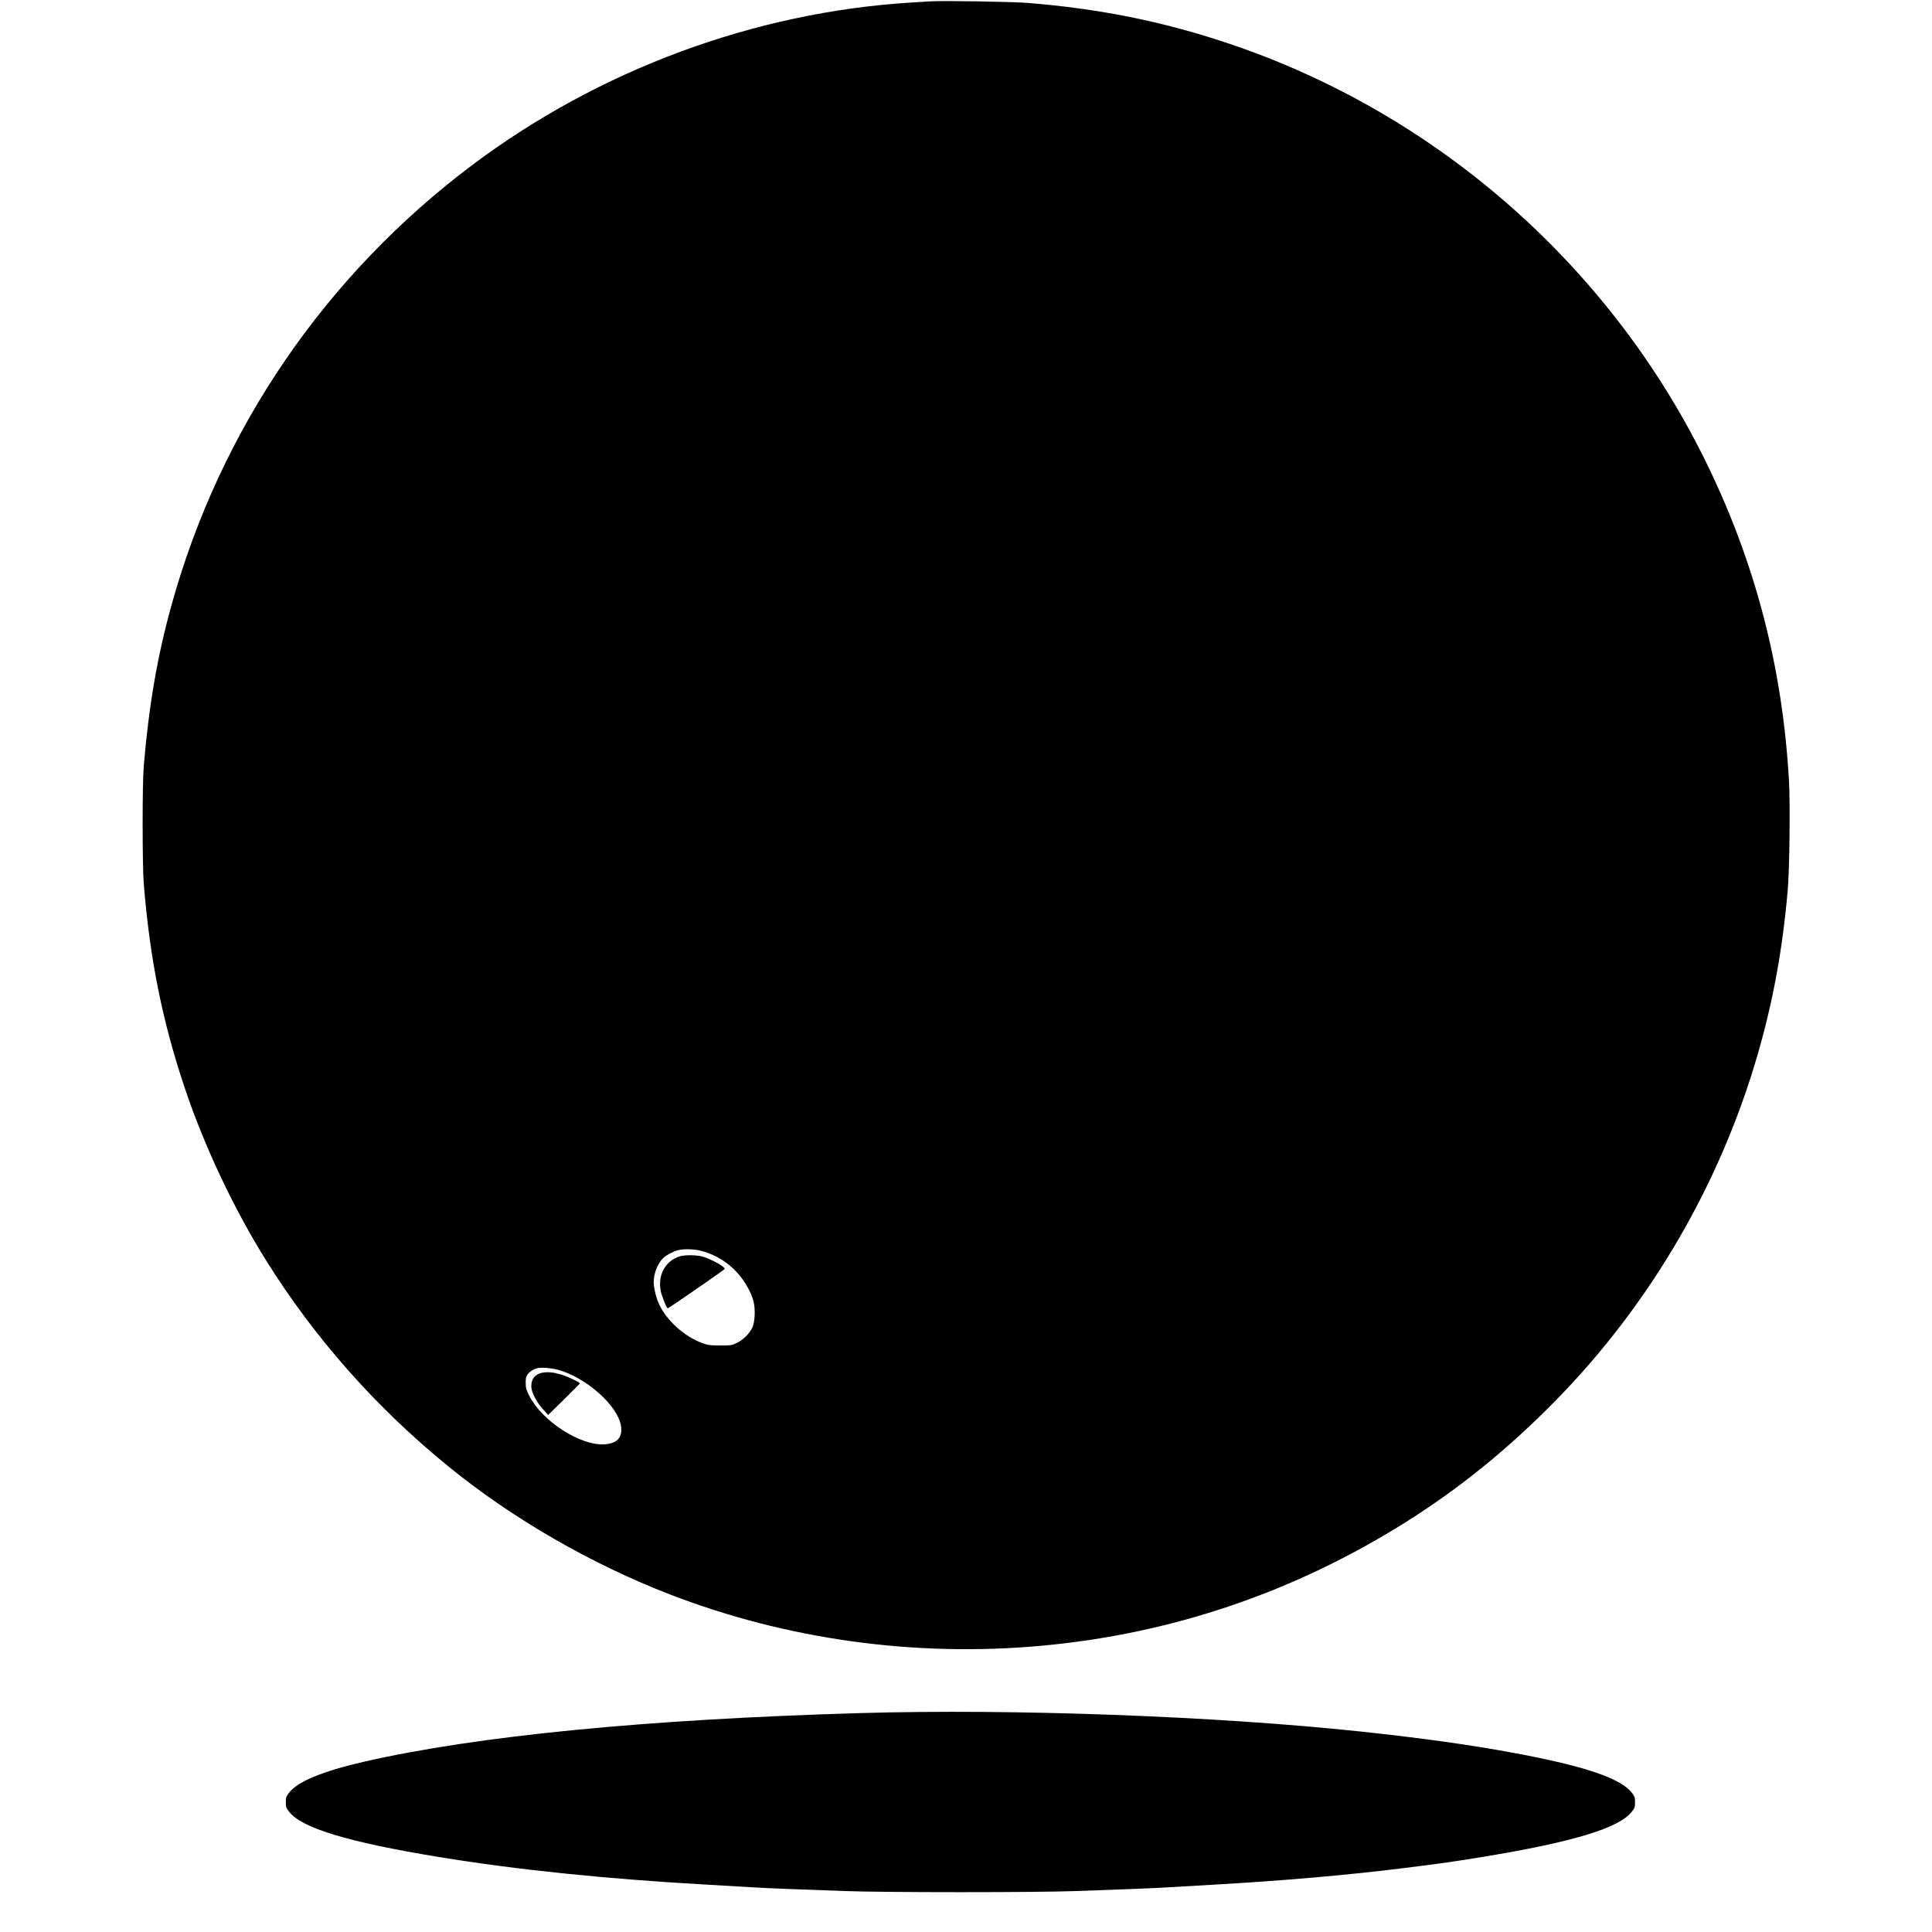
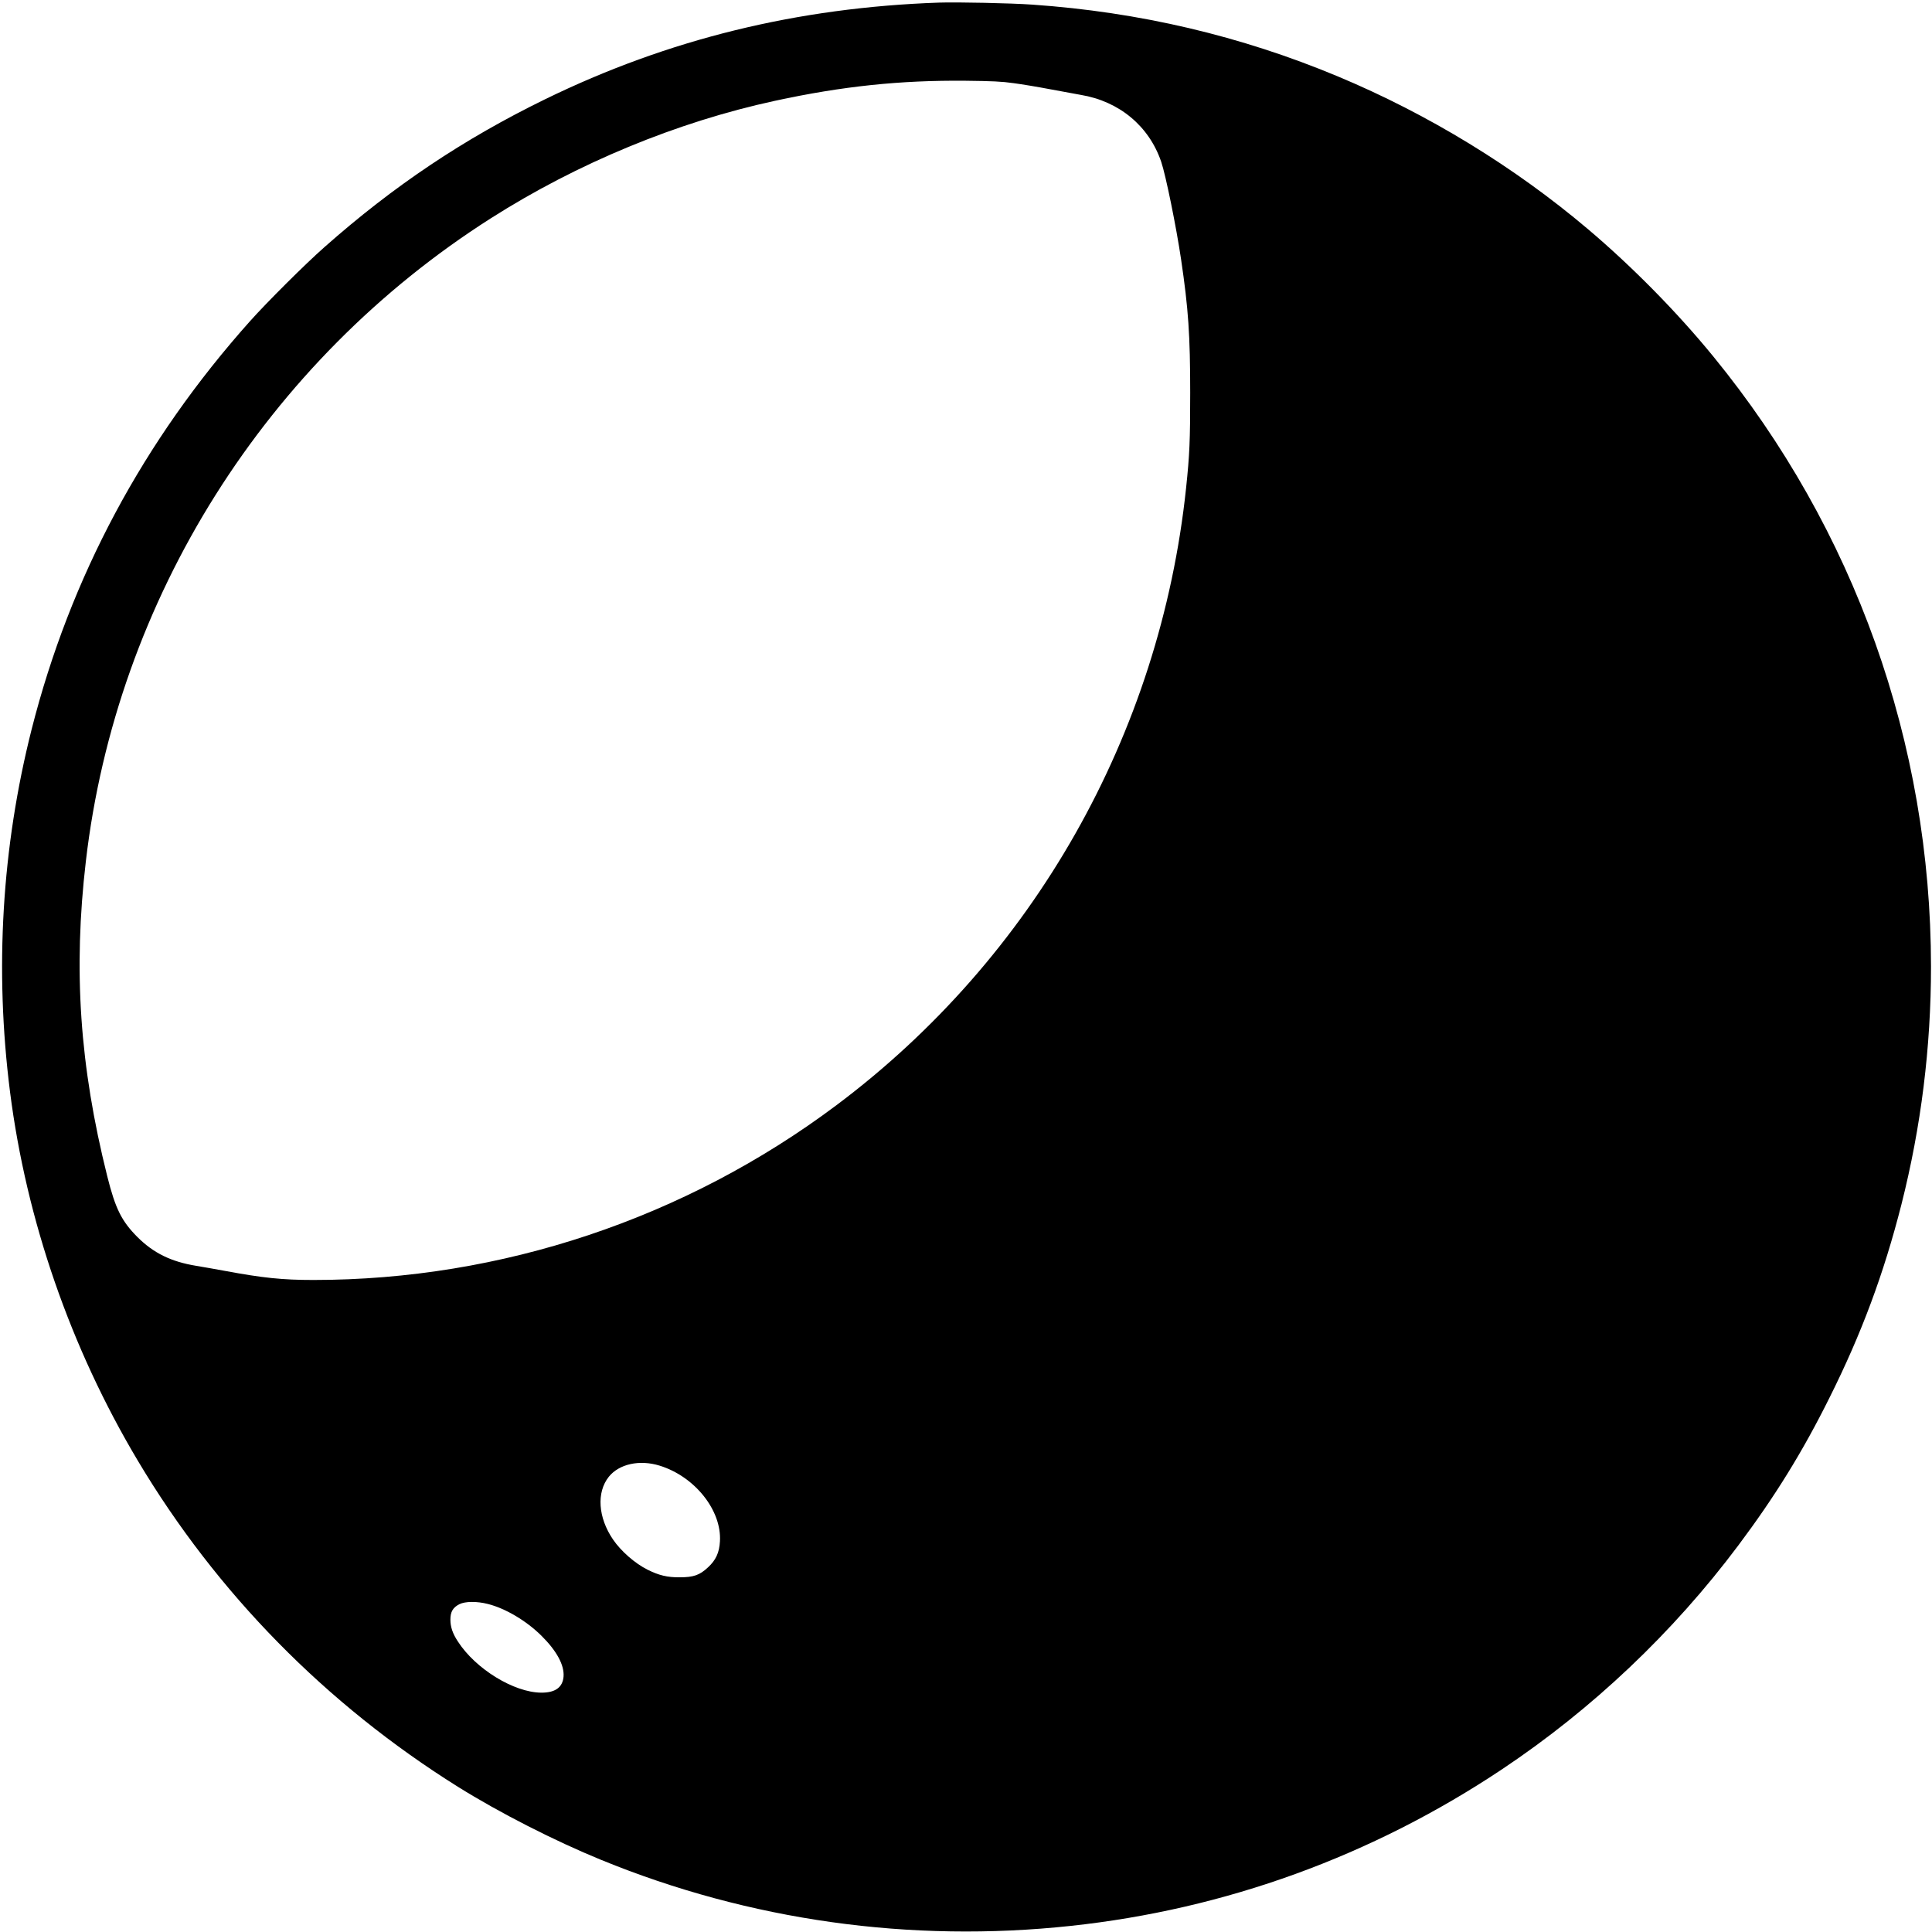
- <svg xmlns="http://www.w3.org/2000/svg" version="1.0" width="2255pt" height="2255pt" viewBox="0 0 2255 2255" preserveAspectRatio="xMidYMid meet">
-   <g transform="translate(0,2255) scale(0.1,-0.1)" fill="#000000" stroke="none">
-     <path d="M10855 22534 c-27 -2 -129 -8 -225 -14 -1824 -113 -3636 -784 -5115 -1894 -1718 -1290 -2945 -3085 -3514 -5142 -164 -592 -262 -1157 -323 -1874 -18 -201 -17 -1161 0 -1375 72 -882 216 -1601 478 -2382 226 -676 571 -1408 949 -2013 566 -907 1287 -1722 2135 -2411 743 -605 1660 -1134 2582 -1490 1363 -526 2860 -733 4333 -598 1523 139 2953 625 4256 1445 635 400 1199 858 1754 1425 1099 1123 1913 2519 2351 4034 179 618 290 1225 350 1915 21 248 30 997 15 1270 -75 1345 -402 2588 -995 3780 -1134 2280 -3154 4036 -5566 4839 -755 252 -1488 399 -2323 467 -178 14 -1009 28 -1142 18z m-2673 -14583 c186 -48 354 -159 471 -314 67 -88 120 -191 142 -277 23 -89 17 -237 -13 -303 -31 -70 -111 -149 -185 -183 -59 -27 -69 -29 -192 -28 -114 0 -139 3 -203 26 -216 77 -428 270 -516 470 -30 67 -56 183 -56 245 0 106 52 230 122 289 39 32 117 72 165 83 67 16 186 12 265 -8z m-1663 -1391 c328 -92 692 -418 729 -652 21 -135 -43 -206 -192 -216 -283 -17 -727 269 -878 566 -36 72 -42 91 -42 150 -1 55 3 73 22 100 25 34 66 60 117 73 45 12 161 2 244 -21z" />
-     <path d="M7933 7886 c-164 -52 -254 -211 -223 -394 10 -62 70 -212 84 -212 12 0 666 452 666 460 0 27 -170 120 -265 145 -71 18 -204 19 -262 1z" />
-     <path d="M6337 6529 c-95 -15 -145 -83 -134 -181 8 -66 68 -175 137 -250 l58 -63 184 180 c100 99 184 183 186 187 5 12 -148 85 -223 106 -87 25 -146 31 -208 21z" />
-     <path d="M10035 2555 c-2496 -73 -4459 -265 -5780 -566 -493 -113 -785 -234 -884 -367 -31 -41 -35 -53 -35 -107 0 -54 4 -66 35 -107 144 -193 685 -358 1753 -533 913 -149 1945 -256 3156 -324 195 -12 434 -25 530 -31 176 -10 395 -19 1050 -42 216 -8 745 -13 1350 -13 605 0 1134 5 1350 13 655 23 874 32 1050 42 96 6 335 19 530 31 818 46 1600 114 2245 195 435 54 555 71 911 129 1068 175 1609 340 1753 533 31 41 35 53 35 107 0 54 -4 66 -35 107 -127 170 -549 314 -1374 467 -515 96 -1068 173 -1795 251 -1694 180 -4050 267 -5845 215z" />
+ <svg xmlns="http://www.w3.org/2000/svg" version="1.0" width="1926pt" height="1926pt" viewBox="0 0 1926 1926" preserveAspectRatio="xMidYMid meet">
+   <g transform="translate(0,1926) scale(0.1,-0.1)" fill="#000000" stroke="none">
+     <path d="M9360 19234 c-1412 -49 -2699 -365 -3925 -963 -813 -397 -1511 -864 -2200 -1474 -192 -169 -574 -550 -741 -737 -1066 -1193 -1794 -2555 -2179 -4072 -297 -1175 -370 -2392 -215 -3613 163 -1280 604 -2553 1273 -3675 786 -1319 1876 -2429 3193 -3253 415 -259 962 -538 1429 -729 1477 -604 3081 -829 4680 -657 1540 165 3002 696 4300 1562 899 600 1703 1361 2355 2232 364 486 640 932 907 1469 320 639 543 1240 718 1928 197 778 295 1569 295 2372 -1 2228 -761 4358 -2169 6081 -360 441 -809 897 -1251 1271 -735 622 -1593 1146 -2490 1521 -969 405 -1981 643 -3050 717 -213 15 -748 26 -930 20z m745 -803 c83 -11 245 -38 360 -60 116 -22 255 -47 310 -57 383 -64 680 -311 801 -667 45 -132 150 -647 198 -972 73 -493 91 -757 91 -1330 0 -483 -6 -617 -41 -950 -259 -2454 -1521 -4681 -3486 -6153 -1507 -1129 -3341 -1742 -5213 -1742 -307 0 -504 20 -885 91 -91 17 -218 39 -284 50 -250 41 -426 127 -587 288 -157 158 -219 282 -300 606 -275 1100 -340 2055 -213 3140 304 2614 1797 4984 4039 6410 861 548 1855 959 2830 1170 674 146 1250 206 1900 200 264 -3 360 -7 480 -24z m-3529 -13782 c350 -108 620 -446 601 -755 -6 -112 -41 -187 -118 -258 -84 -79 -145 -100 -284 -100 -122 -1 -206 19 -320 76 -126 63 -265 185 -344 301 -149 219 -166 469 -42 625 103 128 307 173 507 111z m-1712 -1379 c175 -44 382 -167 532 -315 154 -152 231 -295 222 -409 -9 -108 -83 -161 -223 -160 -272 2 -655 237 -831 511 -52 79 -74 145 -74 217 0 78 25 121 90 154 58 29 175 30 284 2z" />
  </g>
</svg>
